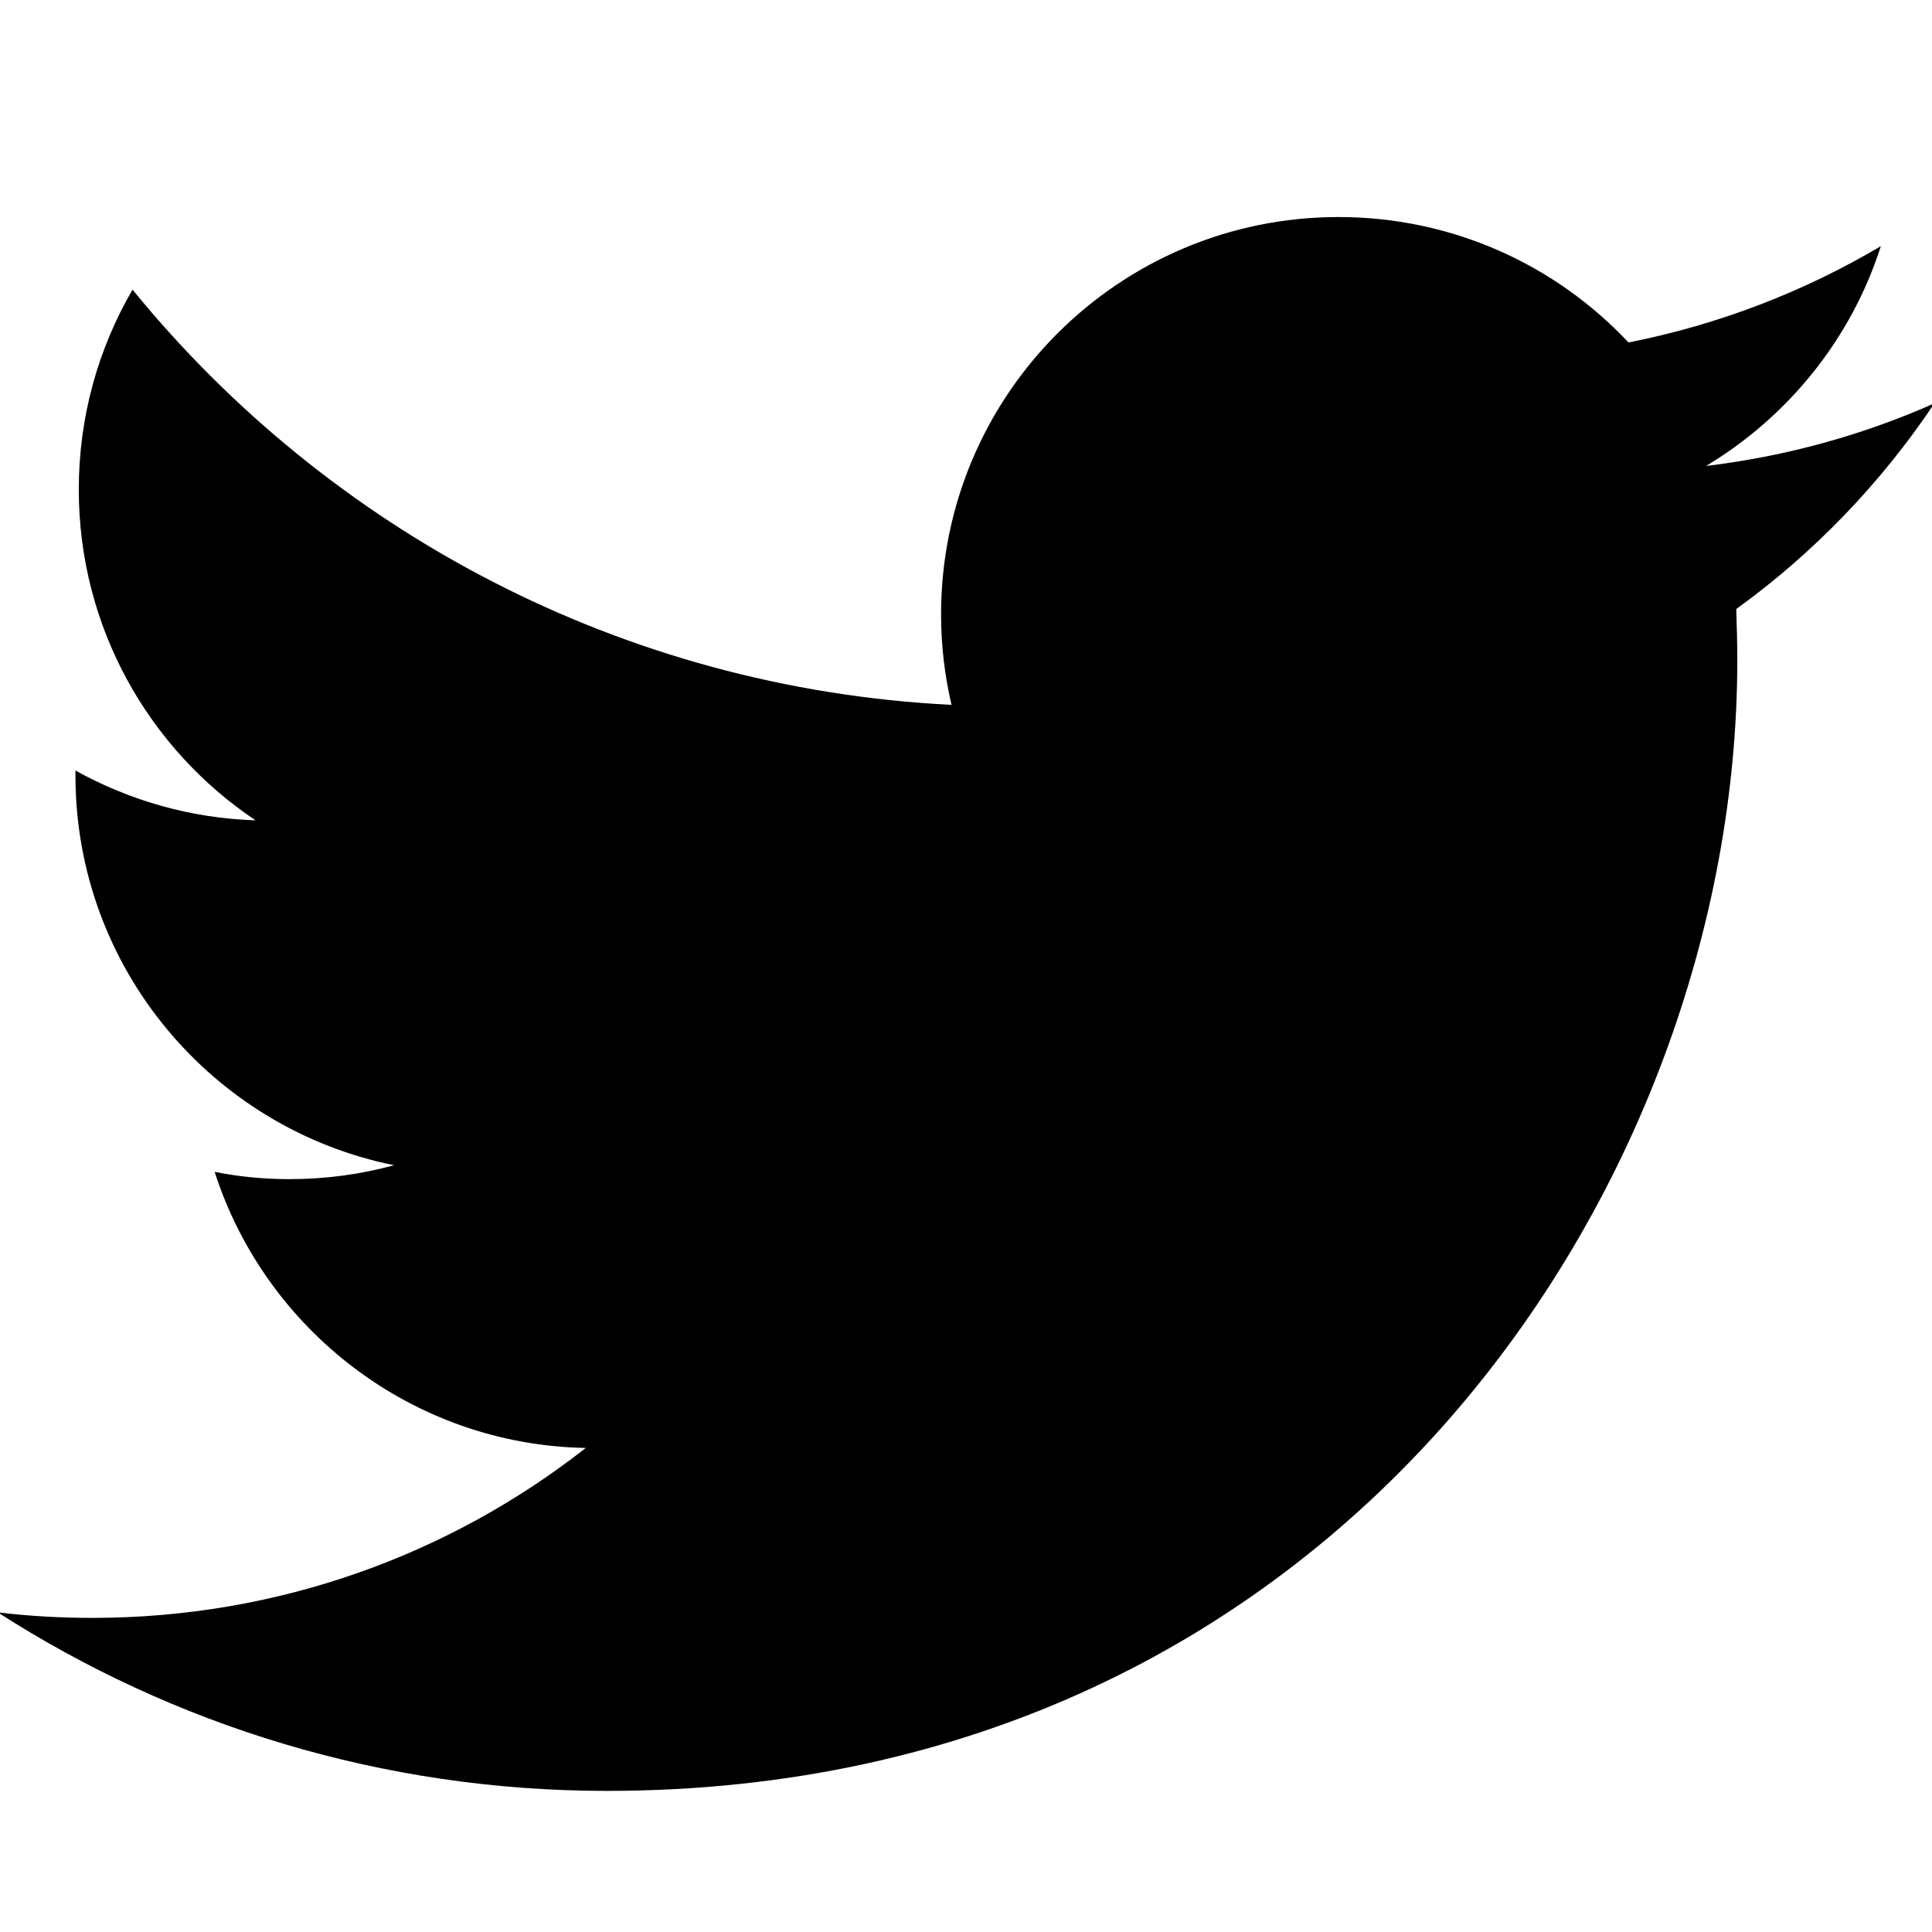
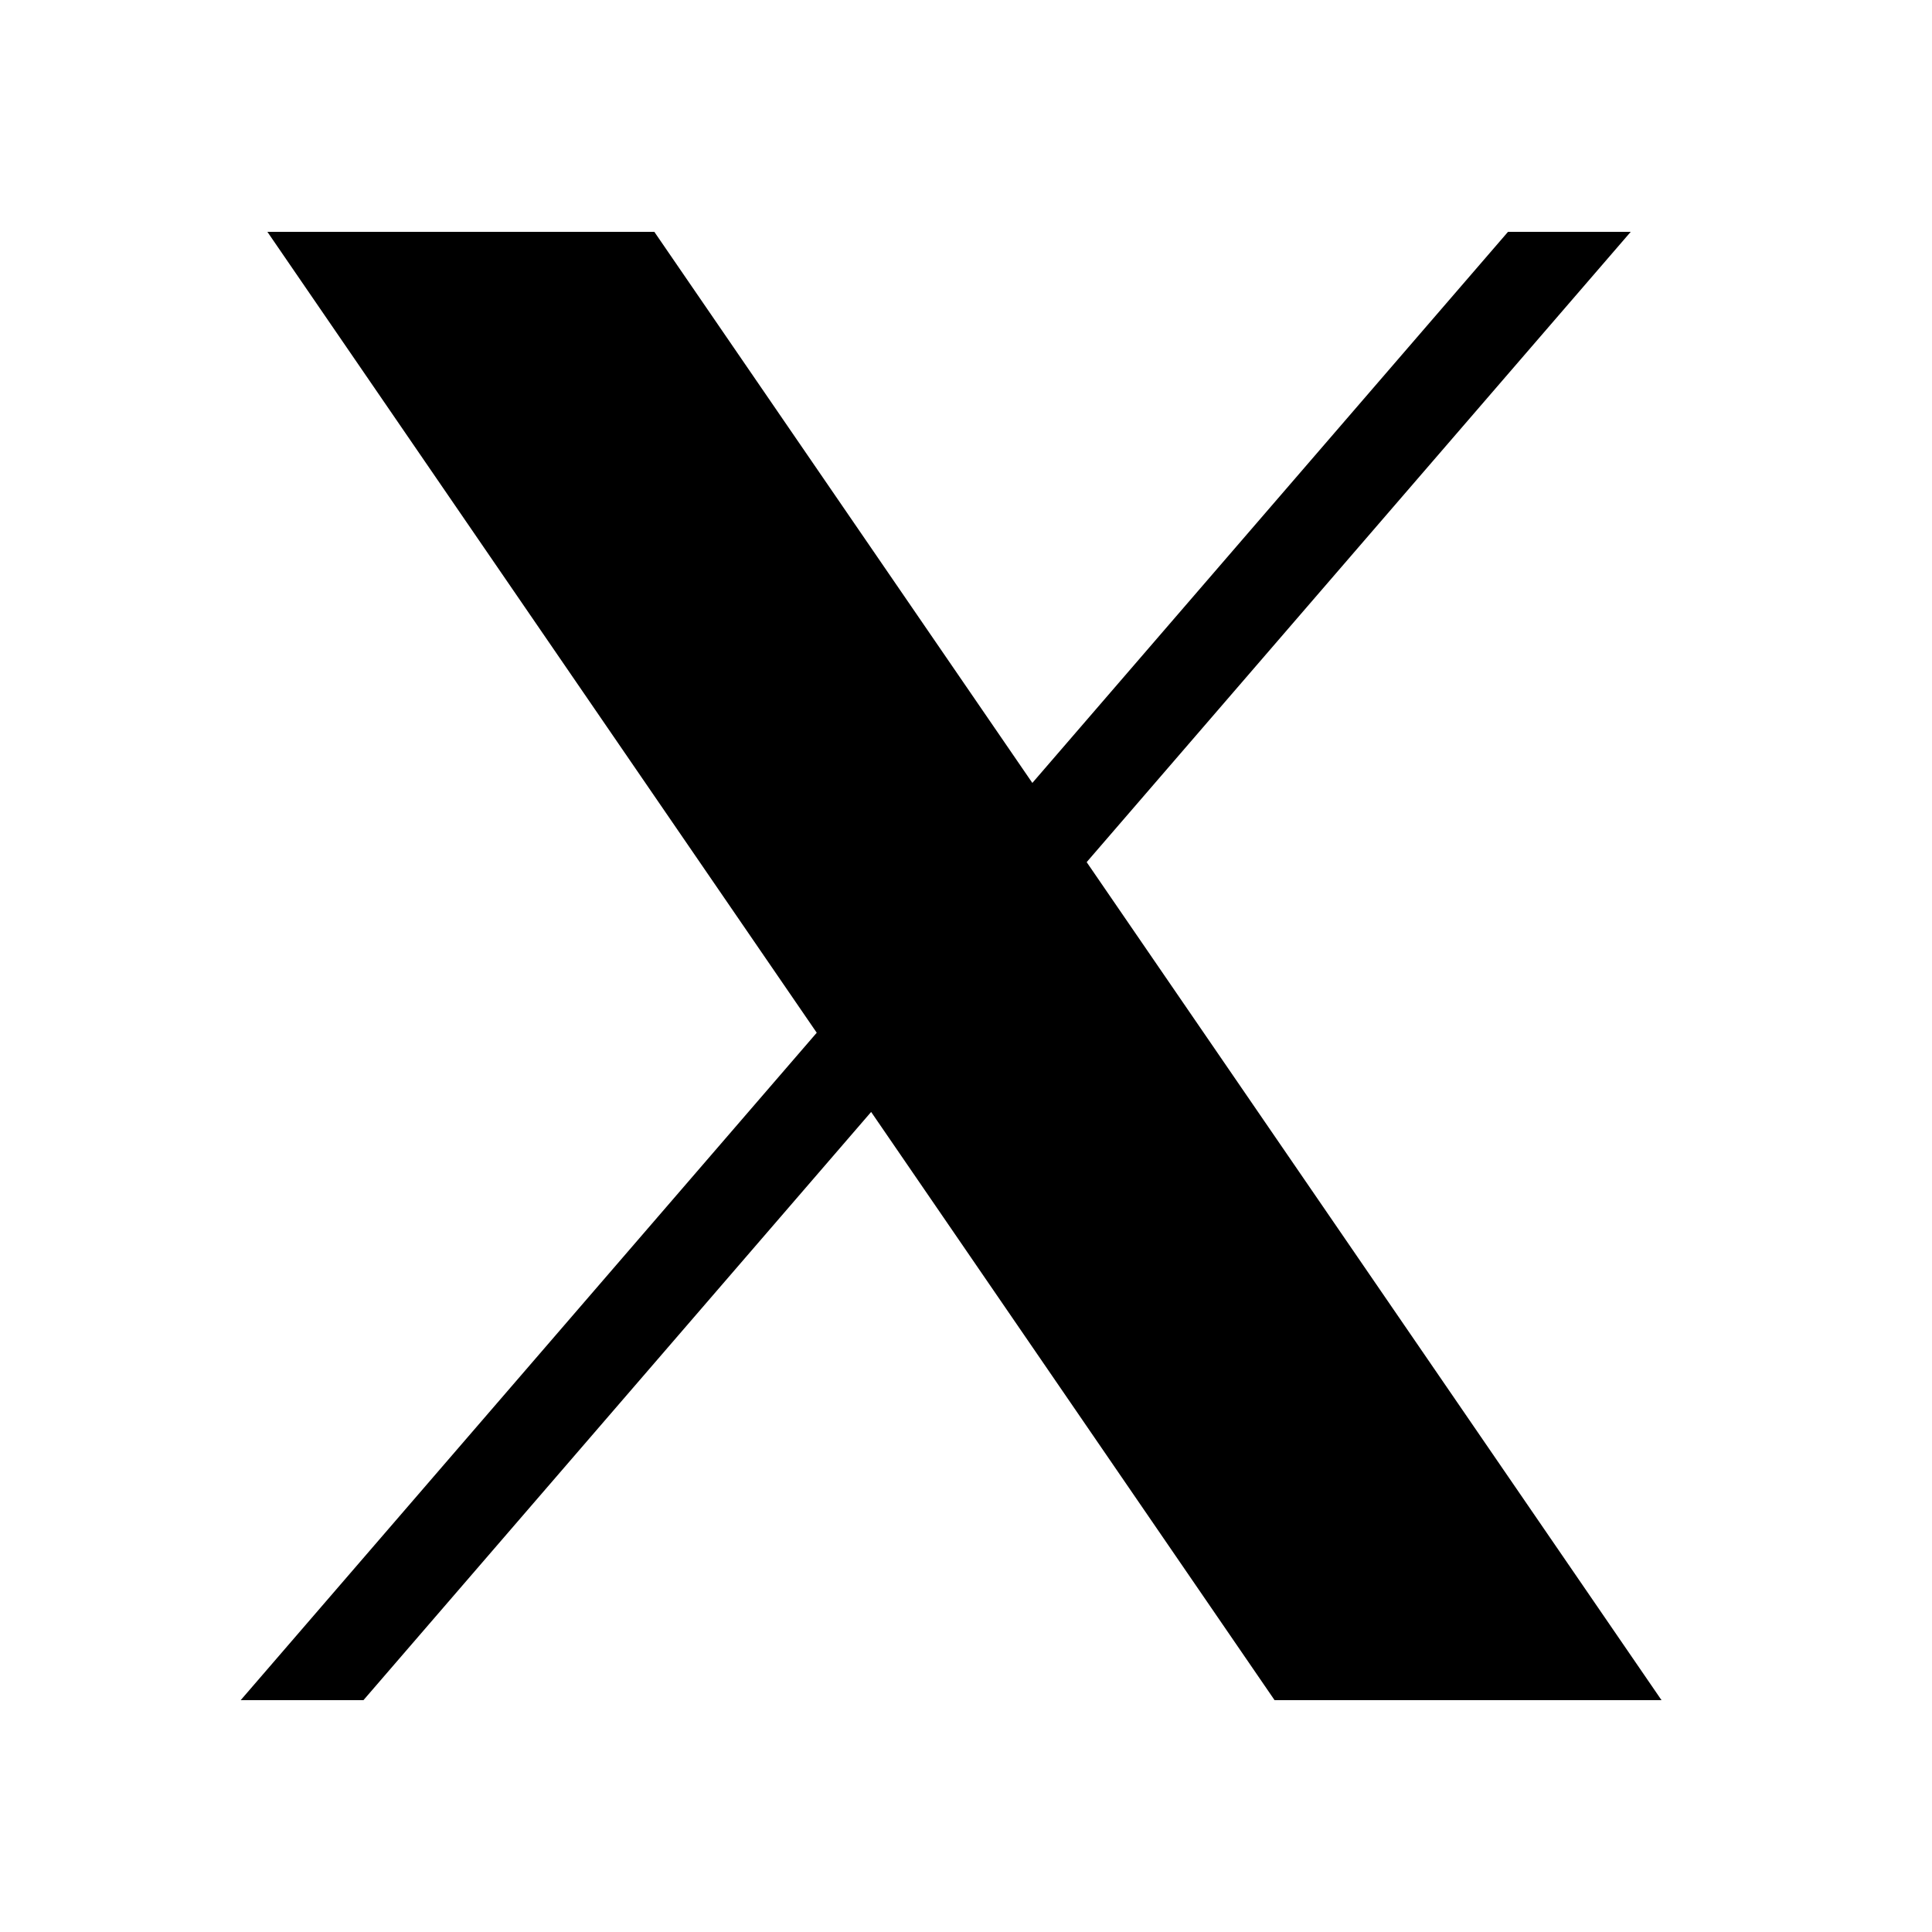
<svg xmlns="http://www.w3.org/2000/svg" x="0px" y="0px" width="100" height="100" viewBox="0 0 50 50">
-   <path d="M 50.062 10.438 C 48.215 11.258 46.234 11.809 44.152 12.059 C 46.277 10.785 47.91 8.77 48.676 6.371 C 46.691 7.547 44.484 8.402 42.145 8.863 C 40.27 6.863 37.598 5.617 34.641 5.617 C 28.961 5.617 24.355 10.219 24.355 15.898 C 24.355 16.703 24.449 17.488 24.625 18.242 C 16.078 17.812 8.504 13.719 3.43 7.496 C 2.543 9.02 2.039 10.785 2.039 12.668 C 2.039 16.234 3.852 19.383 6.613 21.23 C 4.926 21.176 3.34 20.711 1.953 19.941 C 1.953 19.984 1.953 20.027 1.953 20.07 C 1.953 25.055 5.5 29.207 10.199 30.156 C 9.34 30.391 8.43 30.516 7.492 30.516 C 6.828 30.516 6.184 30.453 5.555 30.328 C 6.867 34.41 10.664 37.391 15.16 37.473 C 11.645 40.23 7.211 41.871 2.391 41.871 C 1.559 41.871 0.742 41.824 -0.059 41.727 C 4.488 44.648 9.895 46.348 15.703 46.348 C 34.617 46.348 44.961 30.68 44.961 17.094 C 44.961 16.648 44.949 16.199 44.934 15.762 C 46.941 14.312 48.684 12.5 50.062 10.438 Z" />
+   <path d="M 6.92 6 L 21.137 26.727 L 6.229 44 L 9.406 44 L 22.545 28.777 L 32.986 44 L 43 44 L 28.123 22.312 L 42.203 6 L 39.027 6 L 26.717 20.262 L 16.934 6 L 6.92 6 z" />
</svg>
